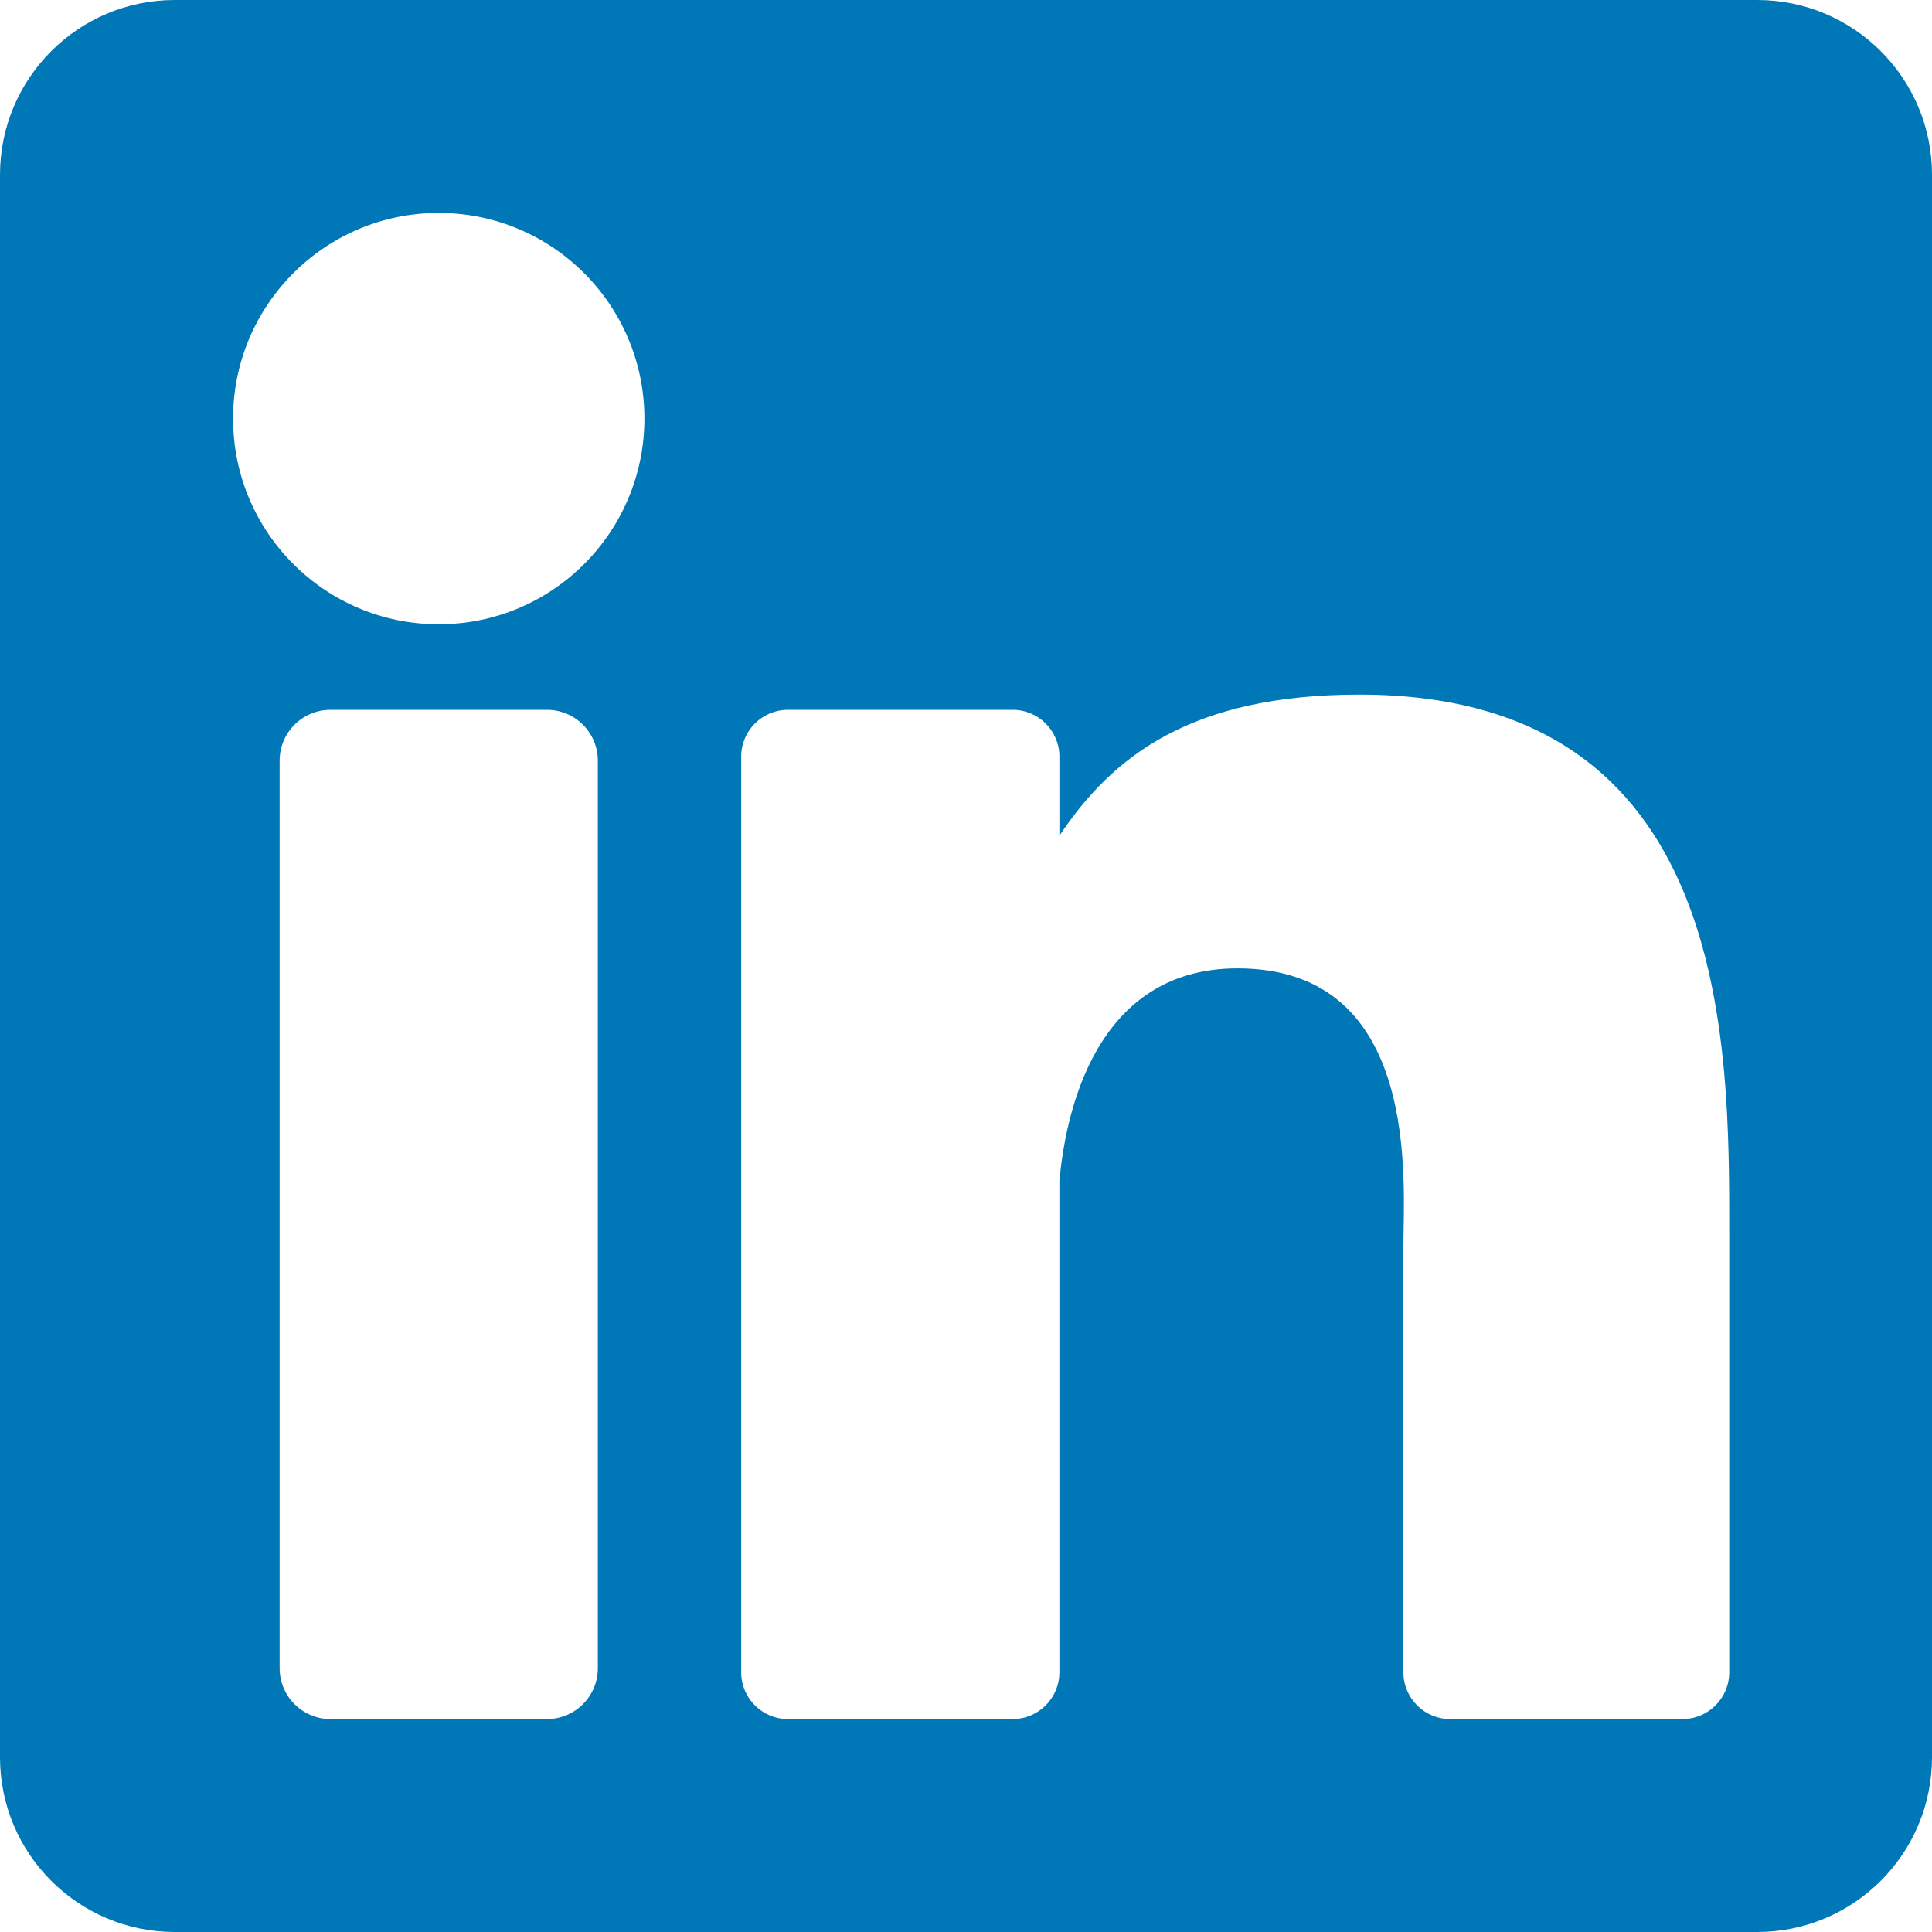
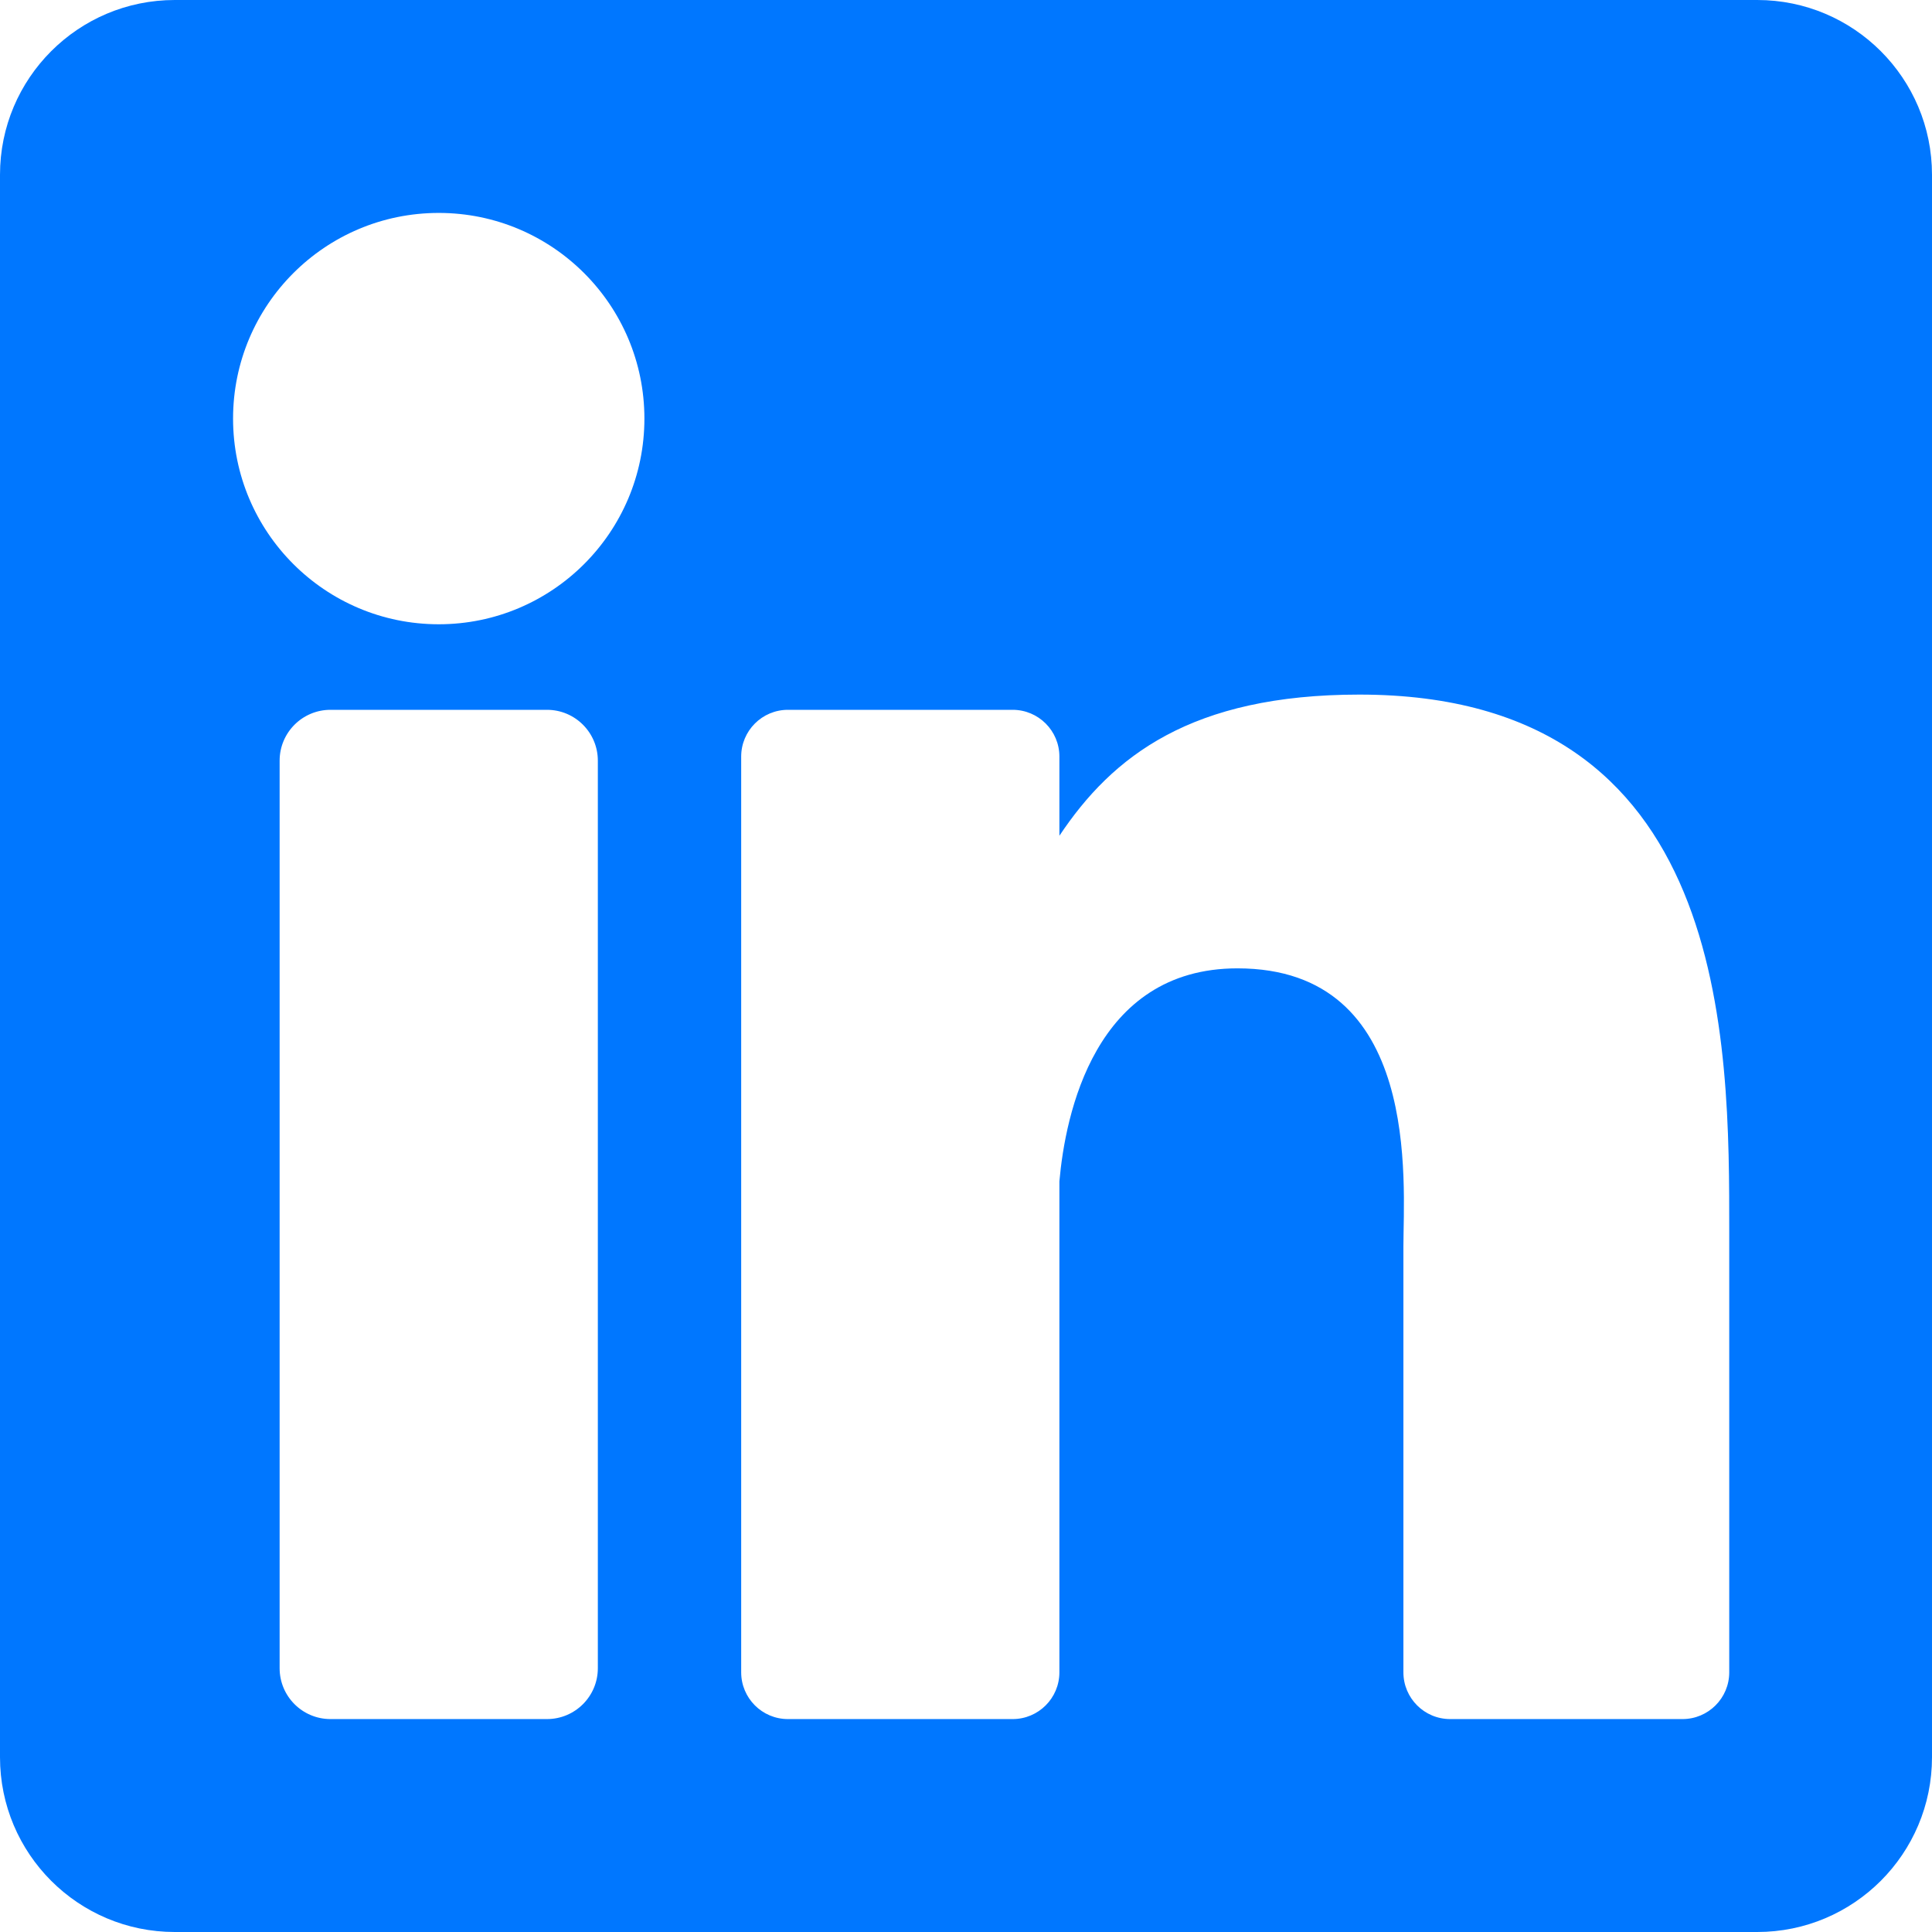
<svg xmlns="http://www.w3.org/2000/svg" height="800px" width="800px" version="1.1" id="Layer_1" viewBox="0 0 382 382" xml:space="preserve">
-   <path style="fill:#0077B7;" d="M347.445,0H34.555C15.471,0,0,15.471,0,34.555v312.889C0,366.529,15.471,382,34.555,382h312.889  C366.529,382,382,366.529,382,347.444V34.555C382,15.471,366.529,0,347.445,0z M118.207,329.844c0,5.554-4.502,10.056-10.056,10.056  H65.345c-5.554,0-10.056-4.502-10.056-10.056V150.403c0-5.554,4.502-10.056,10.056-10.056h42.806  c5.554,0,10.056,4.502,10.056,10.056V329.844z M86.748,123.432c-22.459,0-40.666-18.207-40.666-40.666S64.289,42.1,86.748,42.1  s40.666,18.207,40.666,40.666S109.208,123.432,86.748,123.432z M341.91,330.654c0,5.106-4.14,9.246-9.246,9.246H286.73  c-5.106,0-9.246-4.14-9.246-9.246v-84.168c0-12.556,3.683-55.021-32.813-55.021c-28.309,0-34.051,29.066-35.204,42.11v97.079  c0,5.106-4.139,9.246-9.246,9.246h-44.426c-5.106,0-9.246-4.14-9.246-9.246V149.593c0-5.106,4.14-9.246,9.246-9.246h44.426  c5.106,0,9.246,4.14,9.246,9.246v15.655c10.497-15.753,26.097-27.912,59.312-27.912c73.552,0,73.131,68.716,73.131,106.472  L341.91,330.654L341.91,330.654z" />
+   <path style="fill:#0077ff;" d="M347.445,0H34.555C15.471,0,0,15.471,0,34.555v312.889C0,366.529,15.471,382,34.555,382h312.889  C366.529,382,382,366.529,382,347.444V34.555C382,15.471,366.529,0,347.445,0z M118.207,329.844c0,5.554-4.502,10.056-10.056,10.056  H65.345c-5.554,0-10.056-4.502-10.056-10.056V150.403c0-5.554,4.502-10.056,10.056-10.056h42.806  c5.554,0,10.056,4.502,10.056,10.056V329.844z M86.748,123.432c-22.459,0-40.666-18.207-40.666-40.666S64.289,42.1,86.748,42.1  s40.666,18.207,40.666,40.666S109.208,123.432,86.748,123.432z M341.91,330.654c0,5.106-4.14,9.246-9.246,9.246H286.73  c-5.106,0-9.246-4.14-9.246-9.246v-84.168c0-12.556,3.683-55.021-32.813-55.021c-28.309,0-34.051,29.066-35.204,42.11v97.079  c0,5.106-4.139,9.246-9.246,9.246h-44.426c-5.106,0-9.246-4.14-9.246-9.246V149.593c0-5.106,4.14-9.246,9.246-9.246h44.426  c5.106,0,9.246,4.14,9.246,9.246v15.655c10.497-15.753,26.097-27.912,59.312-27.912c73.552,0,73.131,68.716,73.131,106.472  L341.91,330.654L341.91,330.654z" />
</svg>
